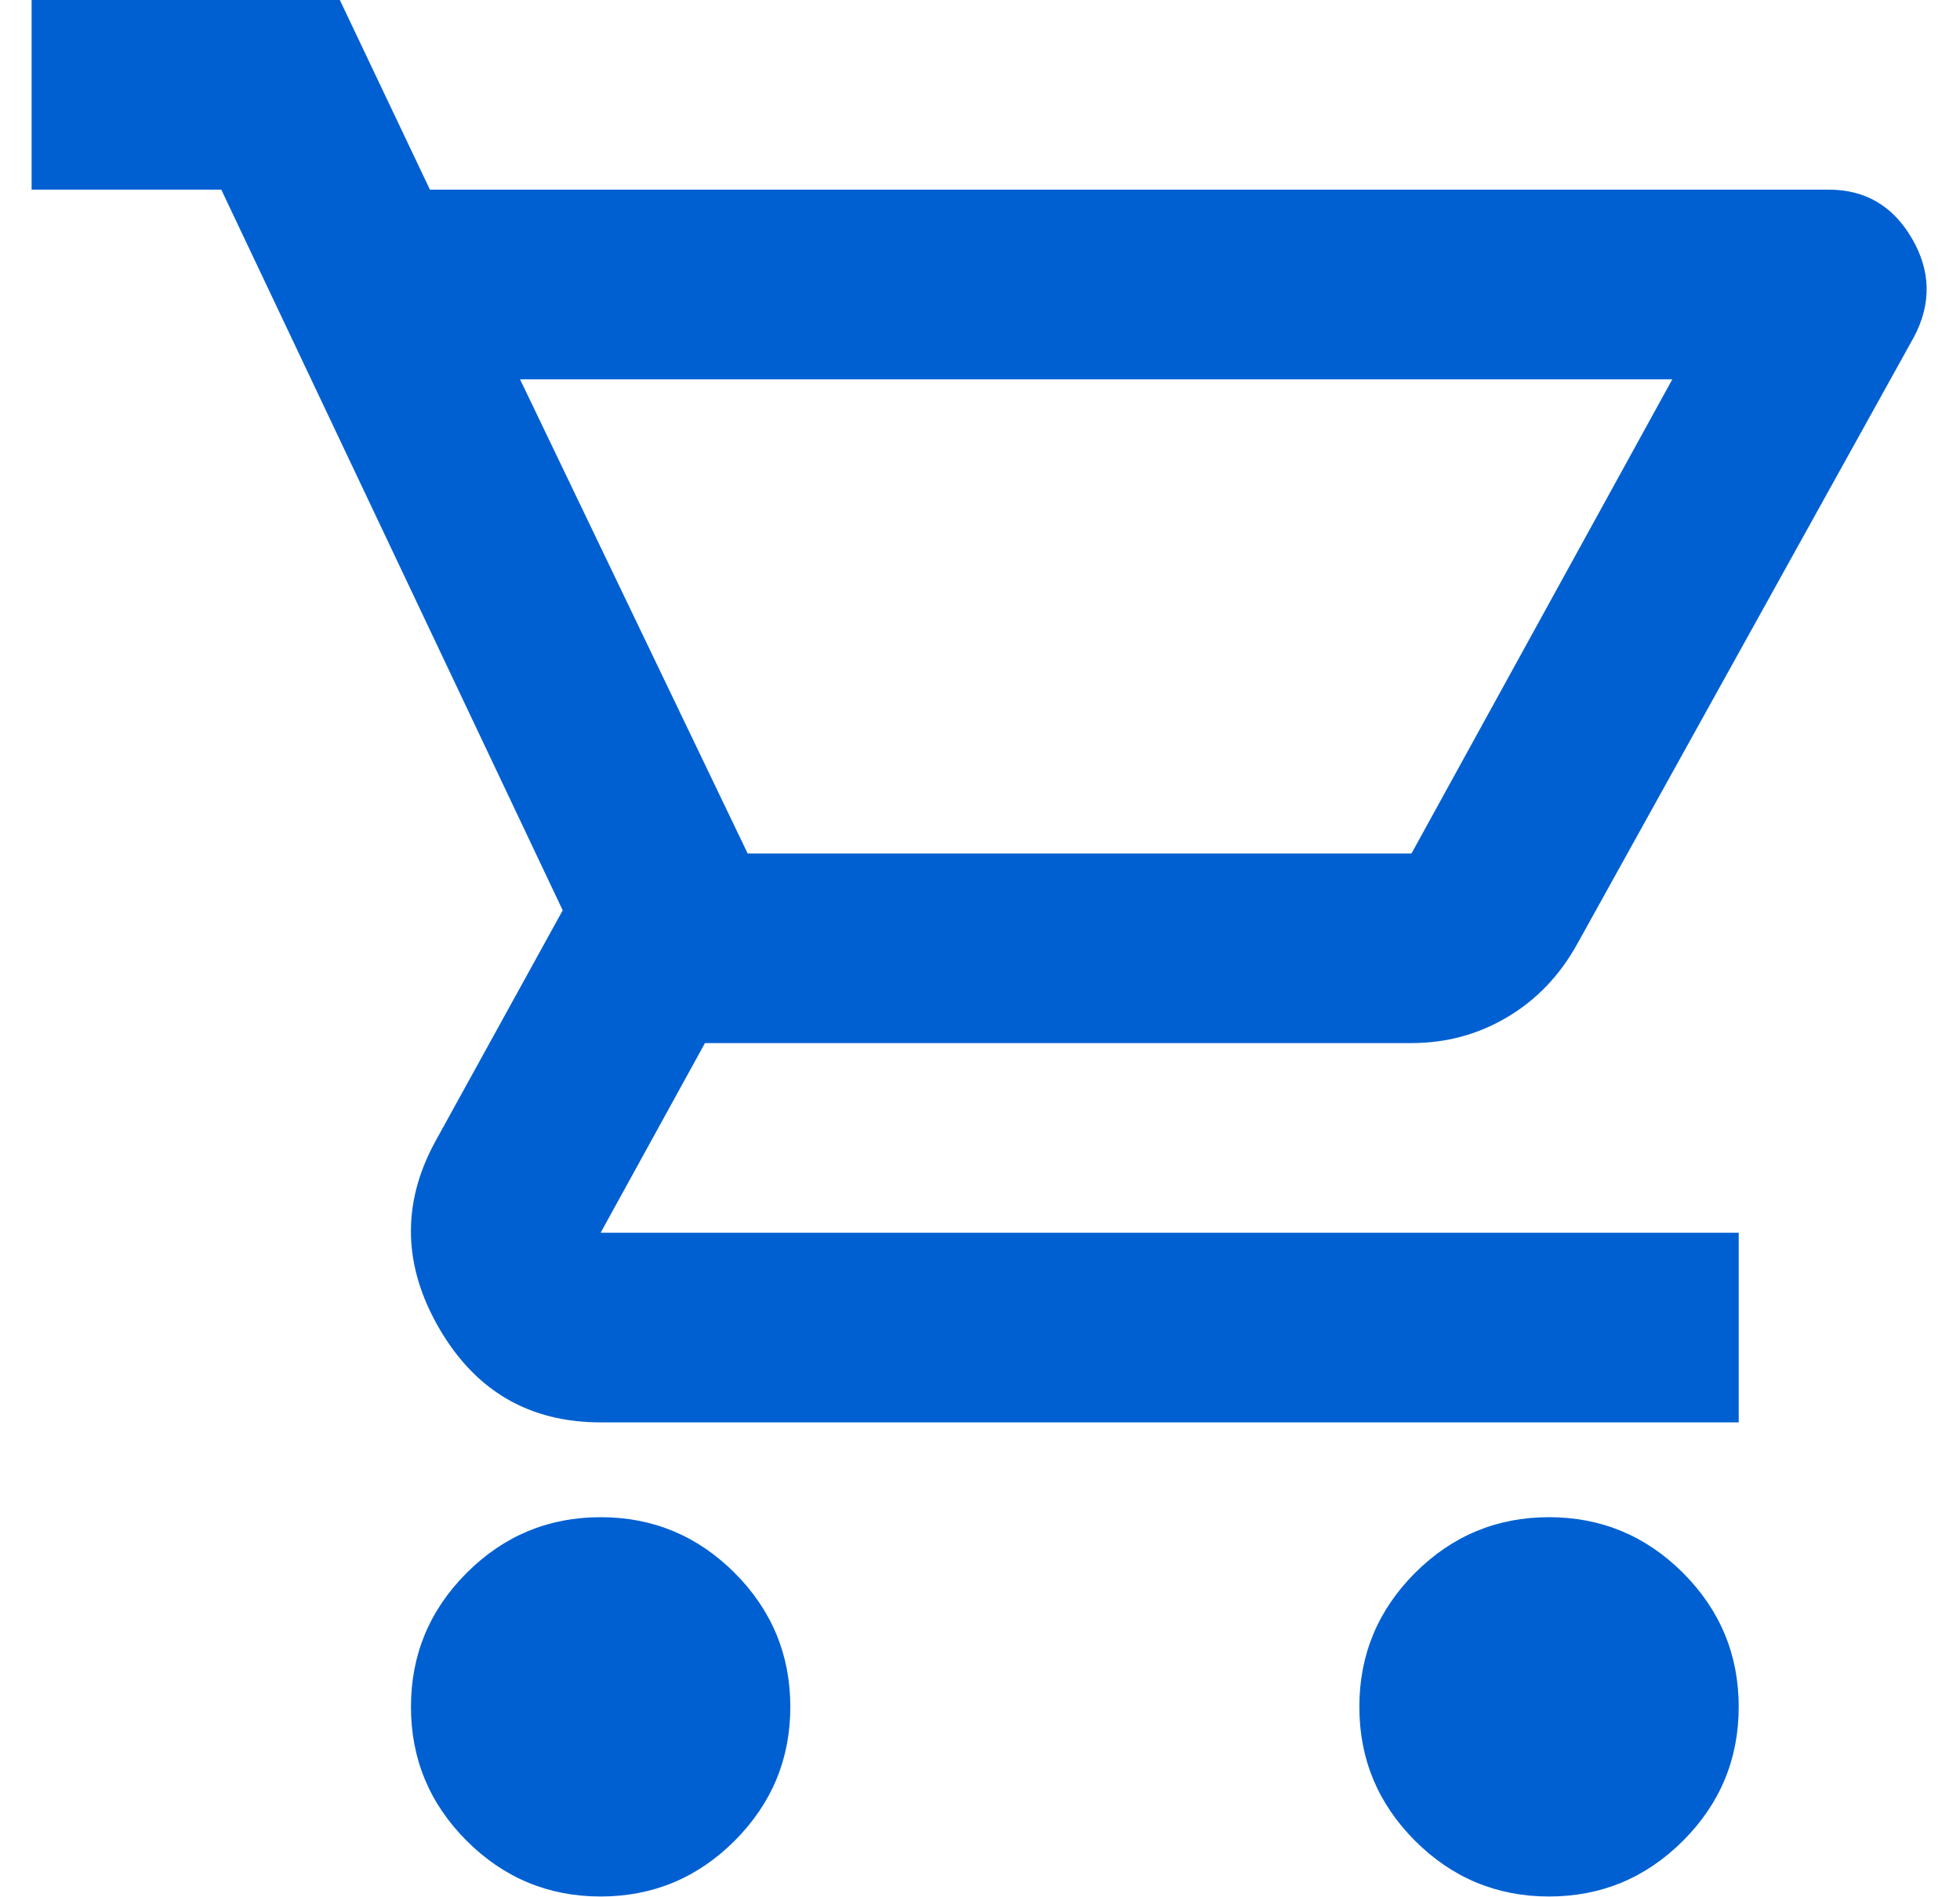
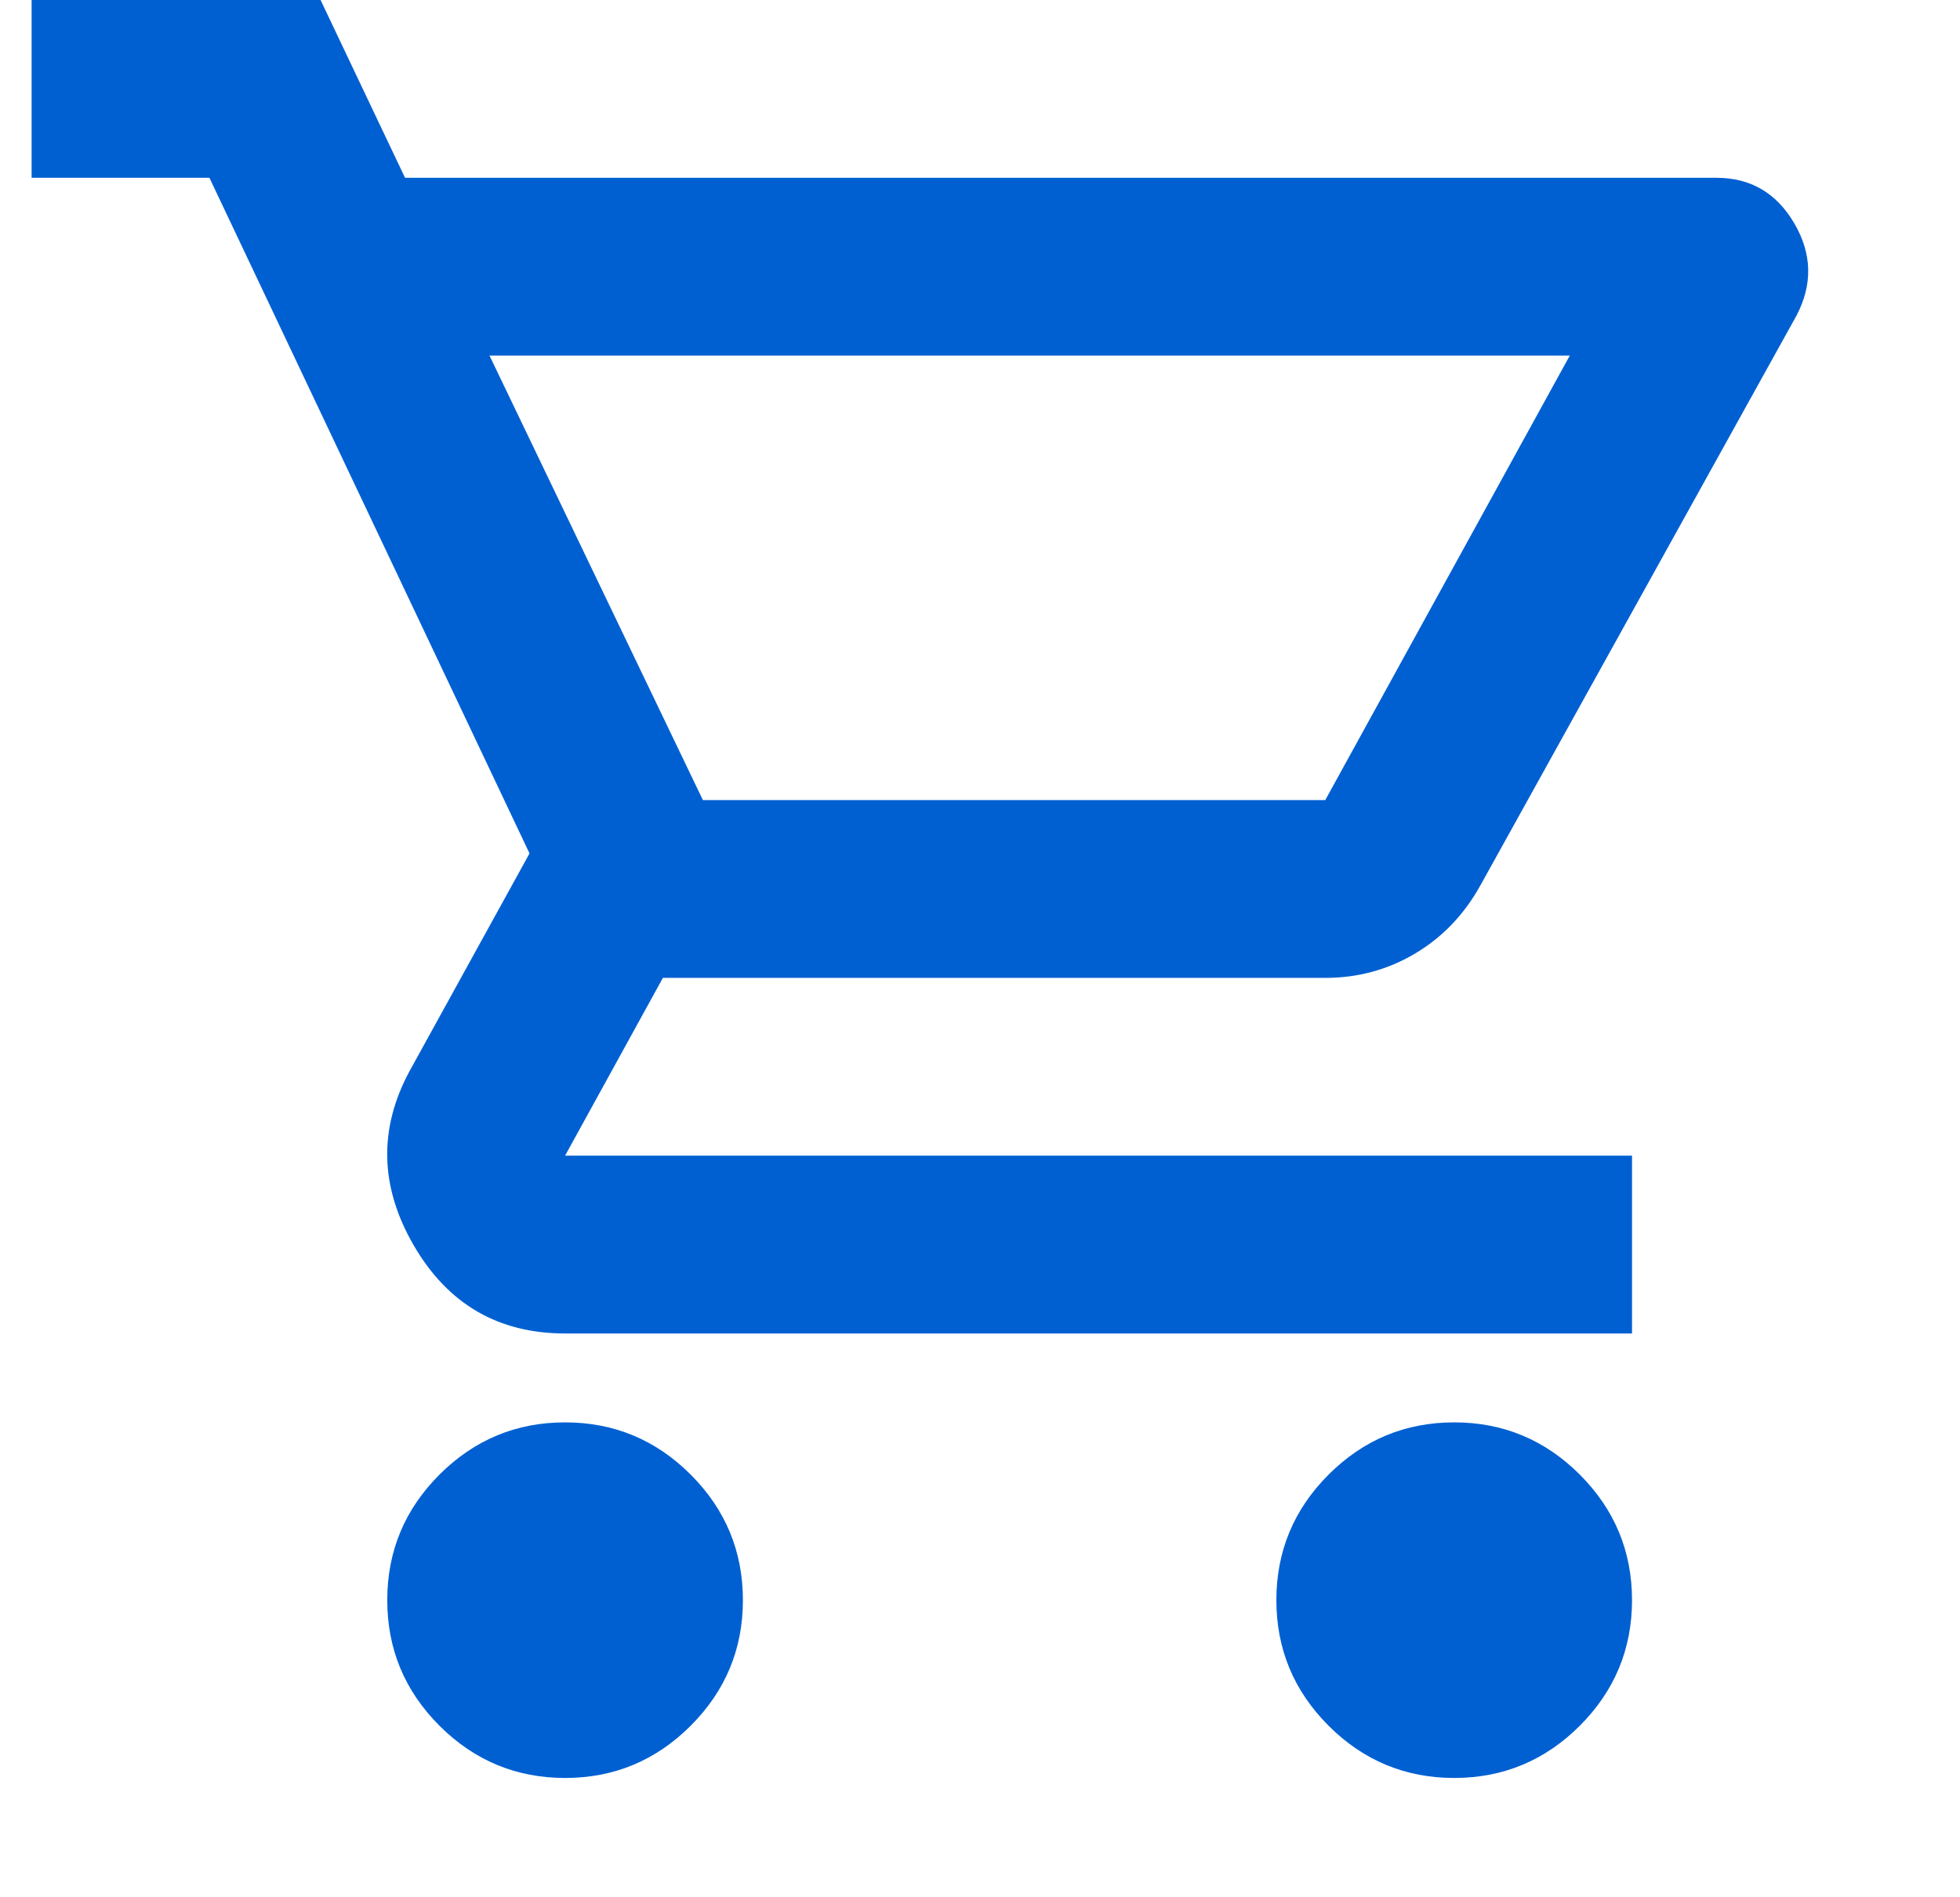
- <svg xmlns="http://www.w3.org/2000/svg" width="31" height="30" viewBox="0 0 31 30" fill="none">
+ <svg xmlns="http://www.w3.org/2000/svg" width="31" height="30" viewBox="0 0 33 32" fill="none">
  <path d="M9.5 30C8.675 30 7.969 29.706 7.381 29.119C6.794 28.531 6.5 27.825 6.5 27C6.5 26.175 6.794 25.469 7.381 24.881C7.969 24.294 8.675 24 9.5 24C10.325 24 11.031 24.294 11.619 24.881C12.206 25.469 12.5 26.175 12.5 27C12.5 27.825 12.206 28.531 11.619 29.119C11.031 29.706 10.325 30 9.5 30ZM24.5 30C23.675 30 22.969 29.706 22.381 29.119C21.794 28.531 21.5 27.825 21.5 27C21.5 26.175 21.794 25.469 22.381 24.881C22.969 24.294 23.675 24 24.5 24C25.325 24 26.031 24.294 26.619 24.881C27.206 25.469 27.5 26.175 27.5 27C27.5 27.825 27.206 28.531 26.619 29.119C26.031 29.706 25.325 30 24.5 30ZM8.225 6L11.825 13.5H22.325L26.45 6H8.225ZM6.8 3H28.925C29.5 3 29.938 3.256 30.238 3.769C30.538 4.281 30.55 4.8 30.275 5.325L24.95 14.925C24.675 15.425 24.306 15.812 23.844 16.087C23.381 16.363 22.875 16.5 22.325 16.5H11.15L9.5 19.5H27.5V22.5H9.5C8.375 22.5 7.525 22.006 6.95 21.019C6.375 20.031 6.35 19.05 6.875 18.075L8.9 14.4L3.5 3H0.5V0H5.375L6.8 3Z" fill="#0060D2" />
</svg>
